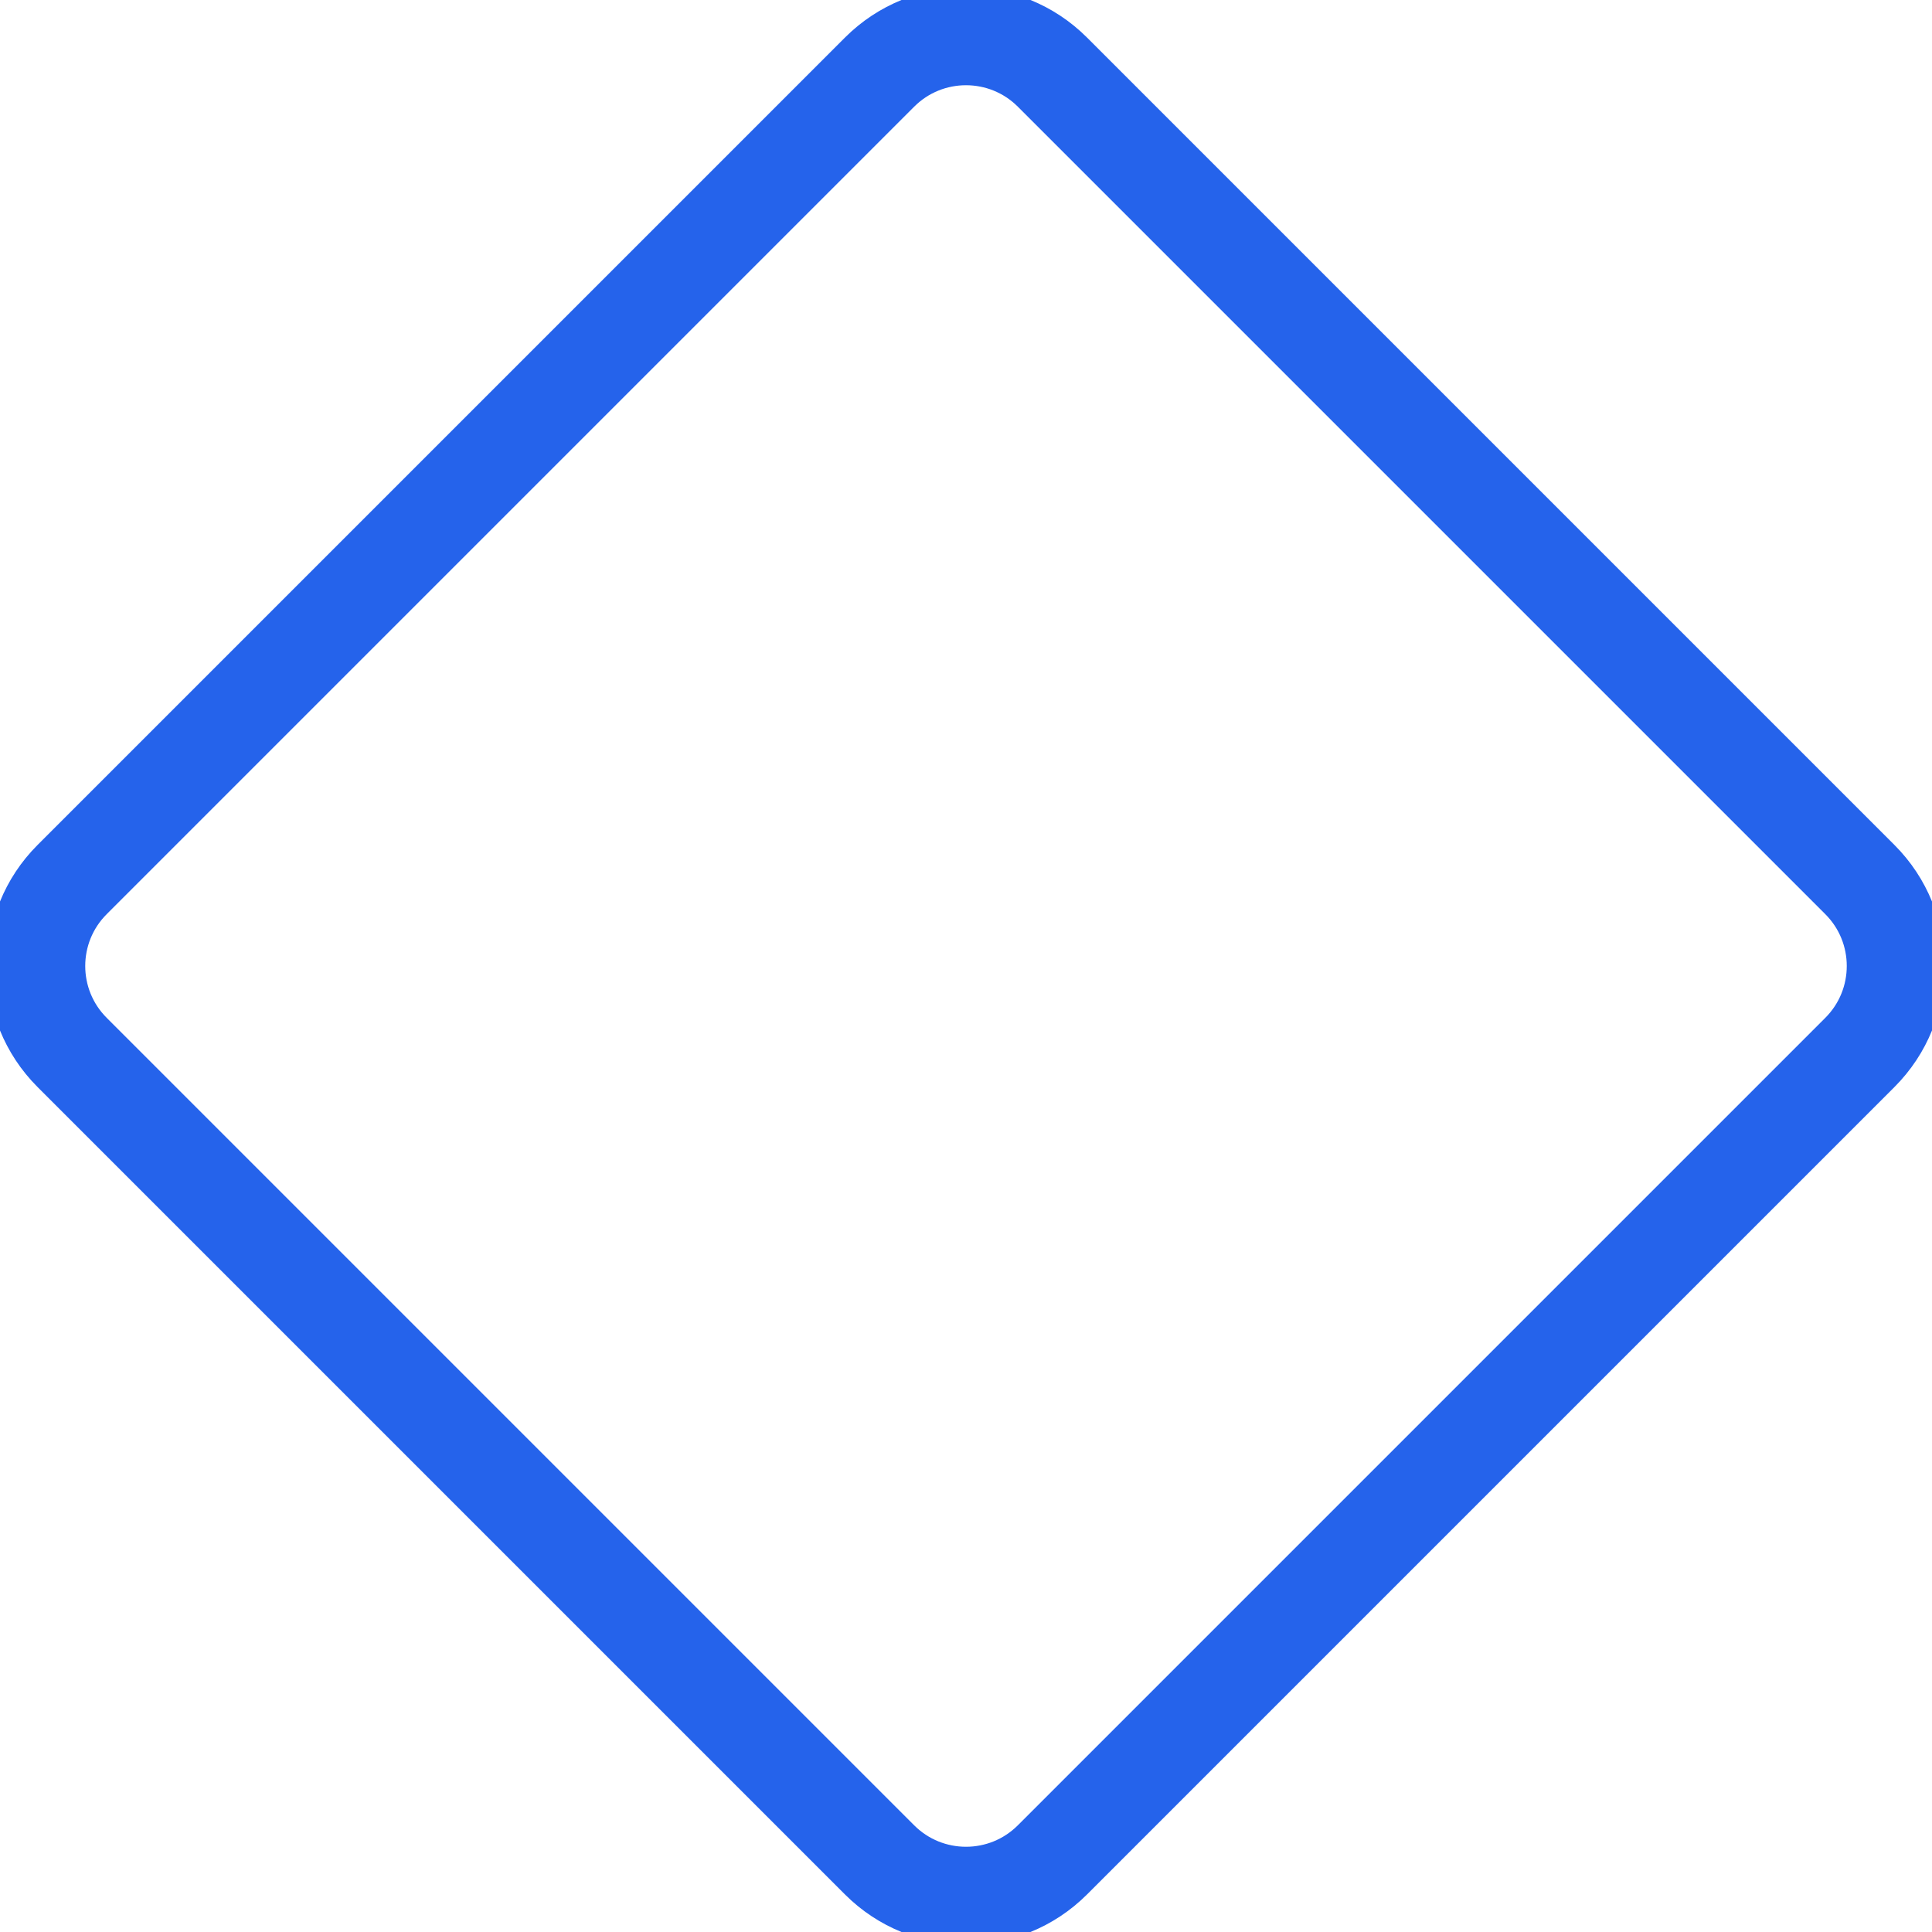
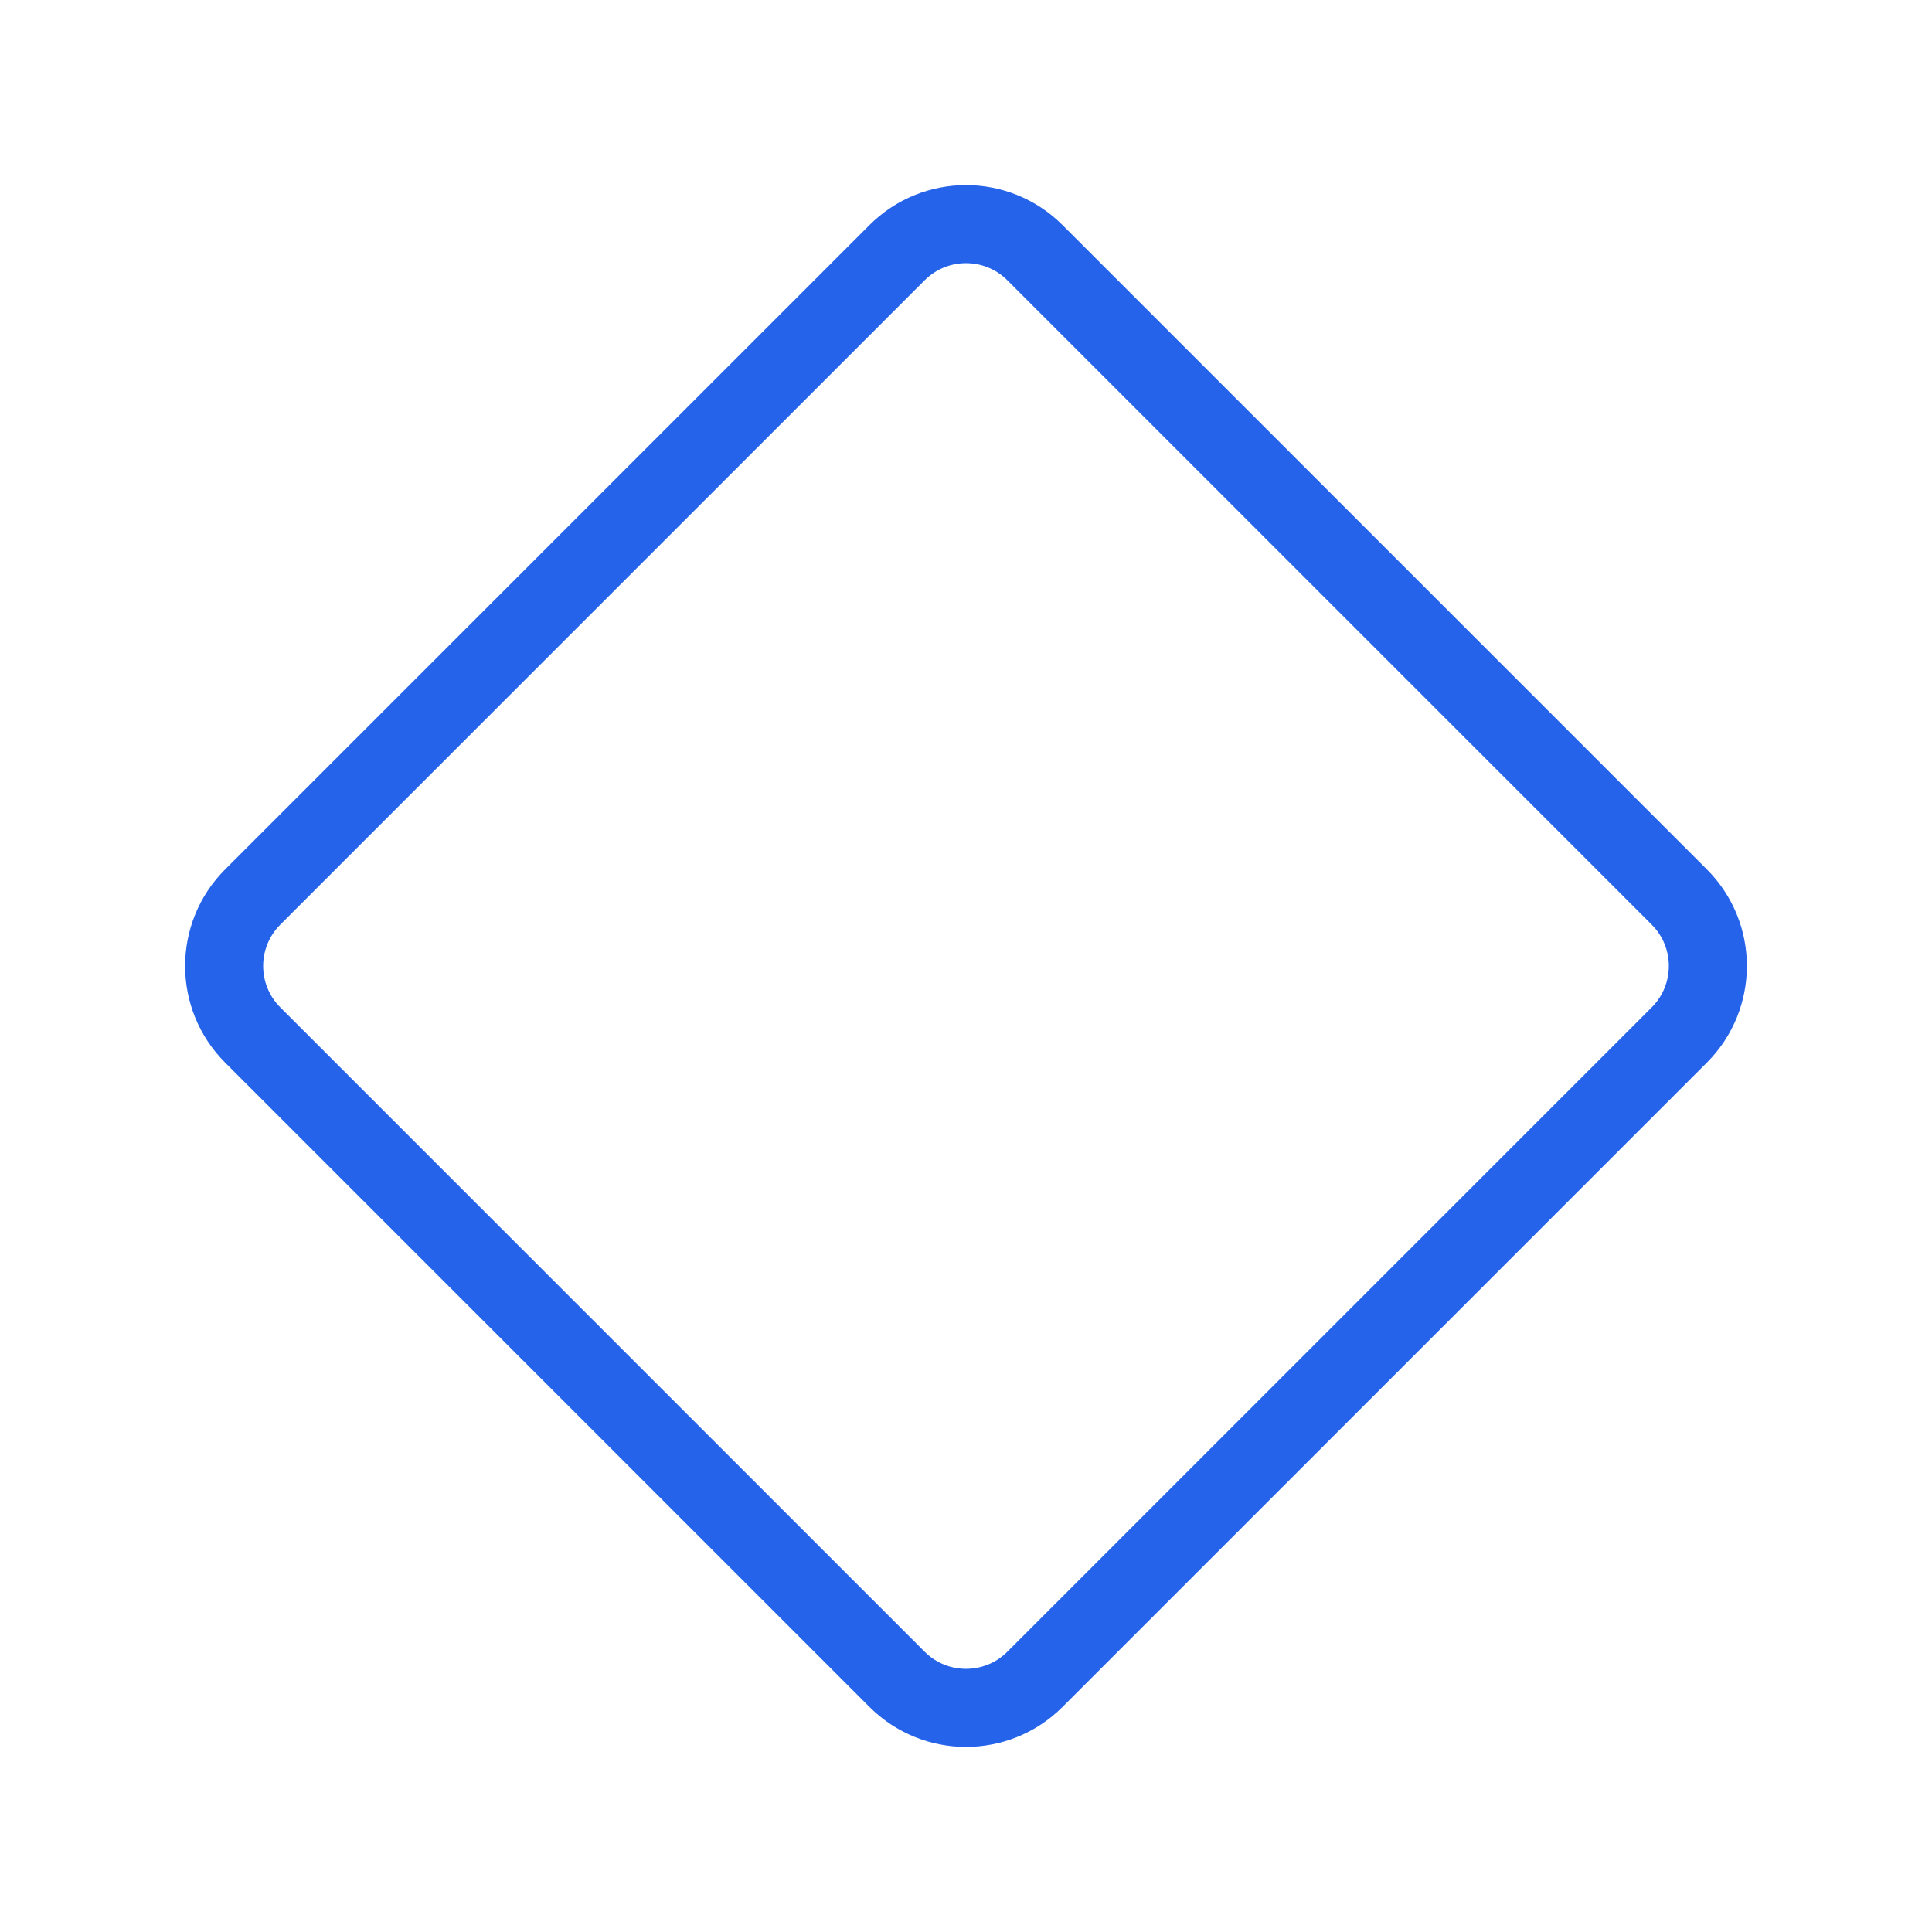
- <svg xmlns="http://www.w3.org/2000/svg" viewBox="0 0 79 79" fill="none">
+ <svg xmlns="http://www.w3.org/2000/svg" viewBox="-10 -10 99 99" fill="none">
  <path d="M35.965 2.95C37.917 0.997 41.083 0.997 43.035 2.95L76.05 35.965C78.003 37.917 78.003 41.083 76.05 43.035L43.035 76.05C41.083 78.003 37.917 78.003 35.965 76.05L2.95 43.035C0.997 41.083 0.997 37.917 2.95 35.965L35.965 2.95Z" stroke="#2563eb" stroke-width="4" />
</svg>
